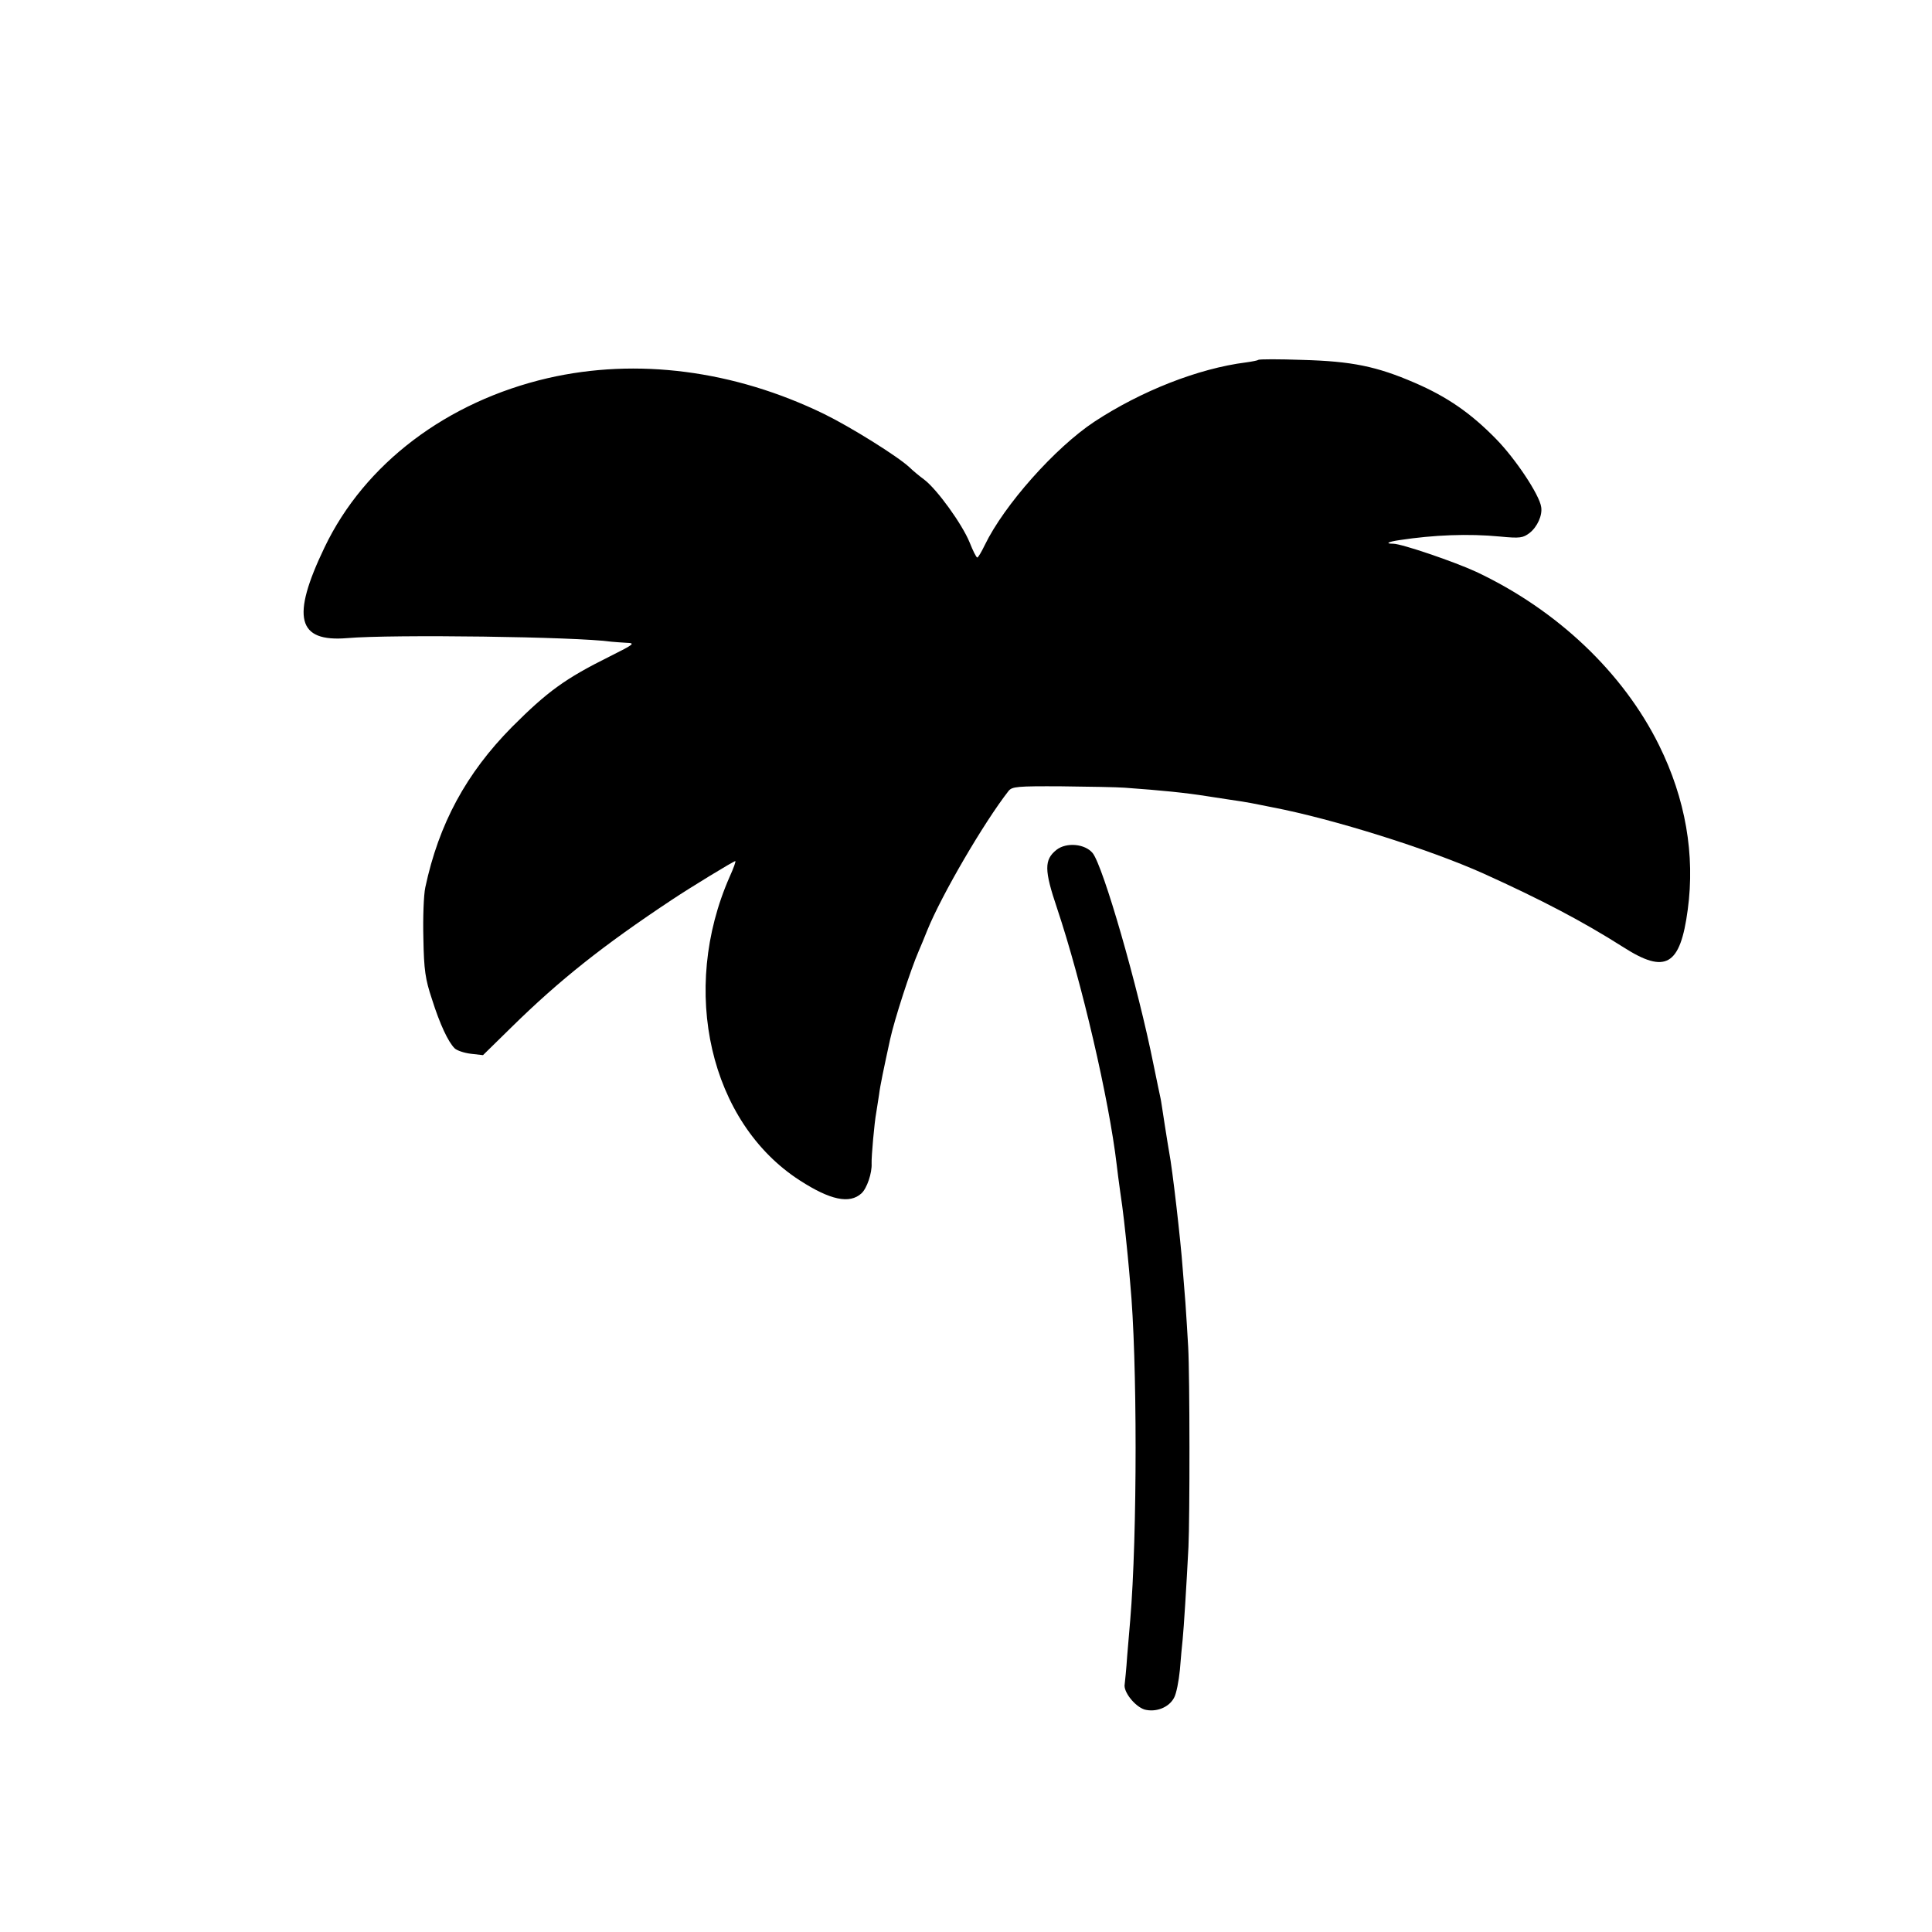
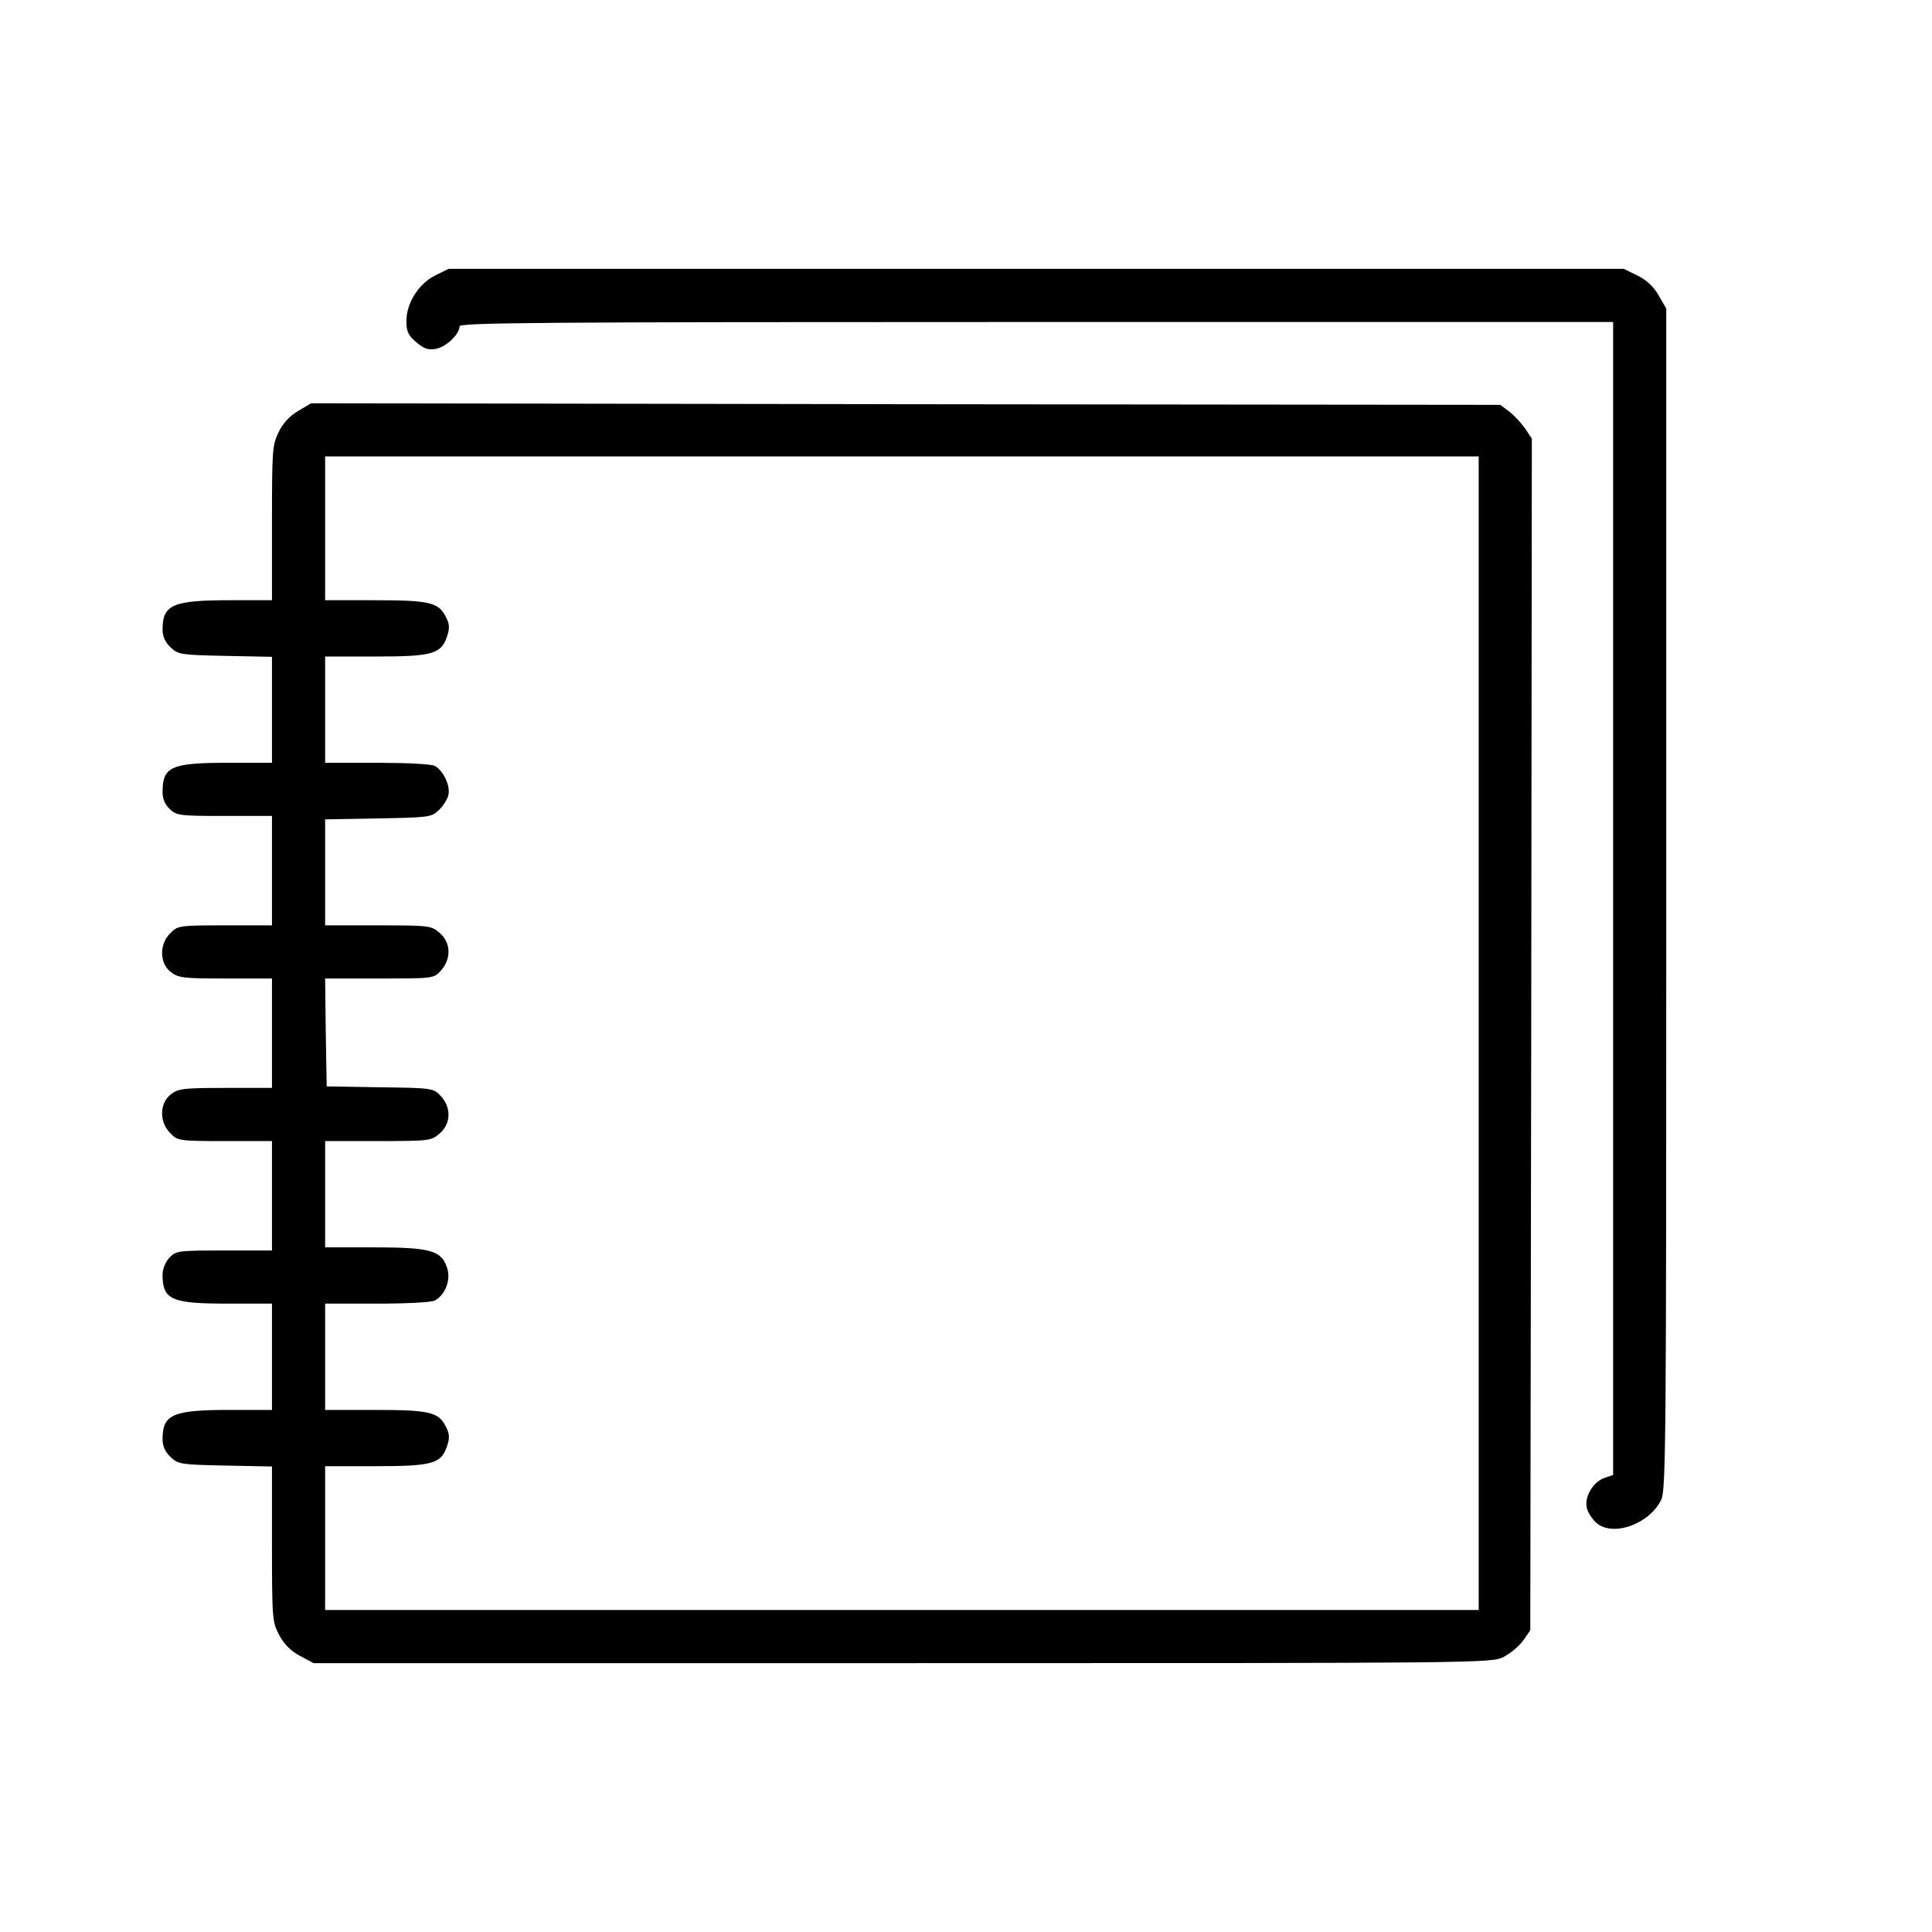
- <svg xmlns="http://www.w3.org/2000/svg" version="1.0" width="700pt" height="700pt" viewBox="0 0 700 700" preserveAspectRatio="xMidYMid meet">
-   <g transform="translate(0,700) scale(0.1,-0.1)" fill="#000000" stroke="none">
-     <path d="M4559 5696 c-2 -2 -22 -6 -44 -9 -174 -22 -381 -104 -550 -215 -142 -94 -327 -302 -397 -447 -12 -25 -24 -45 -27 -45 -4 0 -16 25 -28 55 -27 66 -117 191 -164 227 -19 14 -43 34 -54 45 -43 40 -213 146 -309 193 -327 159 -679 204 -1001 130 -366 -85 -664 -310 -809 -613 -122 -254 -99 -344 82 -329 162 14 833 5 957 -13 11 -1 36 -3 55 -4 33 -1 28 -5 -60 -49 -163 -81 -226 -127 -355 -256 -166 -168 -265 -351 -314 -581 -6 -27 -9 -111 -7 -185 2 -115 7 -148 31 -220 29 -92 59 -155 82 -178 8 -8 34 -17 59 -20 l44 -5 103 101 c175 172 333 297 580 461 69 46 225 141 231 141 3 0 -6 -25 -20 -56 -182 -412 -72 -891 254 -1101 110 -71 180 -86 223 -47 20 18 39 74 37 109 -1 23 10 149 17 185 2 14 7 43 10 64 4 33 17 94 40 200 16 73 74 252 104 321 5 11 19 45 31 75 52 128 205 390 294 504 13 16 30 18 193 17 98 -1 201 -3 228 -5 137 -10 218 -18 300 -31 50 -8 106 -16 125 -19 19 -3 46 -8 60 -11 14 -3 36 -7 50 -10 220 -42 569 -152 765 -240 210 -95 359 -173 507 -267 153 -98 206 -67 233 136 27 199 -8 402 -104 596 -130 263 -369 490 -662 628 -80 37 -271 102 -301 102 -31 0 -19 7 22 13 125 19 250 24 365 13 73 -7 83 -5 107 13 28 22 47 64 42 94 -6 44 -94 176 -164 247 -91 93 -176 152 -294 203 -139 60 -228 78 -407 83 -85 3 -157 3 -160 0z" />
-     <path d="M3828 3921 c-45 -36 -45 -73 2 -212 89 -266 188 -691 216 -929 2 -19 8 -64 13 -100 10 -66 17 -129 27 -230 3 -30 7 -75 9 -100 26 -270 26 -914 0 -1220 -2 -25 -7 -83 -11 -130 -3 -47 -8 -93 -9 -102 -6 -27 37 -81 72 -92 42 -11 89 8 107 43 8 14 17 60 21 101 3 41 8 91 10 110 4 39 14 197 21 335 5 106 5 617 -1 725 -2 41 -7 113 -10 160 -4 47 -8 103 -10 125 -7 98 -37 360 -49 421 -2 10 -9 55 -16 99 -7 44 -13 87 -15 95 -2 8 -13 62 -25 120 -58 290 -183 721 -221 769 -28 34 -95 40 -131 12z" />
+ <svg xmlns="http://www.w3.org/2000/svg" version="1.0" width="618pt" height="618pt" viewBox="0 0 618 618" preserveAspectRatio="xMidYMid meet">
+   <g transform="translate(0,618) scale(0.1,-0.1)" fill="#000000" stroke="none">
+     <path d="M1392 5299 c-53 -27 -92 -88 -92 -146 0 -34 6 -46 32 -68 25 -21 38 -25 62 -21 33 6 76 47 76 72 0 12 243 14 1845 14 l1845 0 0 -1844 0 -1844 -29 -10 c-36 -13 -64 -62 -55 -96 3 -13 16 -34 29 -46 52 -48 171 -6 209 73 15 32 16 194 16 1923 l0 1887 -25 43 c-16 28 -39 49 -68 63 l-43 21 -1880 0 -1879 0 -43 -21z" />
+     <path d="M953 4865 c-27 -16 -49 -40 -62 -68 -20 -40 -21 -60 -21 -290 l0 -247 -134 0 c-183 0 -216 -14 -216 -93 0 -23 8 -41 26 -58 24 -23 33 -24 175 -27 l149 -3 0 -170 0 -169 -140 0 c-183 0 -210 -12 -210 -94 0 -21 8 -40 23 -54 22 -21 33 -22 175 -22 l152 0 0 -175 0 -175 -150 0 c-147 0 -152 -1 -175 -25 -36 -35 -35 -96 1 -124 24 -19 40 -21 175 -21 l149 0 0 -175 0 -175 -149 0 c-135 0 -151 -2 -175 -21 -36 -28 -37 -89 -1 -124 23 -24 28 -25 175 -25 l150 0 0 -175 0 -175 -153 0 c-148 0 -154 -1 -175 -23 -13 -14 -22 -36 -22 -54 0 -81 28 -93 210 -93 l140 0 0 -170 0 -170 -134 0 c-183 0 -216 -14 -216 -93 0 -23 8 -41 26 -58 24 -23 33 -24 175 -27 l149 -3 0 -248 c0 -239 1 -249 23 -291 16 -30 37 -51 67 -67 l43 -23 1884 0 c1857 0 1884 0 1923 20 21 11 49 34 62 52 l23 33 3 1906 2 1906 -22 33 c-13 18 -36 43 -51 54 l-28 21 -1902 2 -1902 3 -42 -25z m3777 -1990 l0 -1845 -1845 0 -1845 0 0 230 0 230 160 0 c184 0 211 8 230 64 9 28 8 40 -4 63 -23 46 -52 53 -226 53 l-160 0 0 170 0 170 166 0 c94 0 174 4 185 10 34 19 52 66 39 105 -18 55 -53 65 -234 65 l-156 0 0 170 0 170 169 0 c164 0 171 1 197 24 37 31 38 84 4 120 -23 25 -26 26 -194 28 l-171 3 -3 173 -2 172 173 0 c173 0 174 0 197 25 34 37 33 90 -4 121 -26 23 -33 24 -197 24 l-169 0 0 169 0 170 169 3 c162 3 171 4 194 26 14 13 28 35 31 48 8 29 -16 79 -43 94 -11 6 -91 10 -185 10 l-166 0 0 170 0 170 160 0 c184 0 211 8 230 64 9 28 8 40 -4 63 -23 46 -52 53 -226 53 l-160 0 0 230 0 230 1845 0 1845 0 0 -1845z" />
  </g>
</svg>
